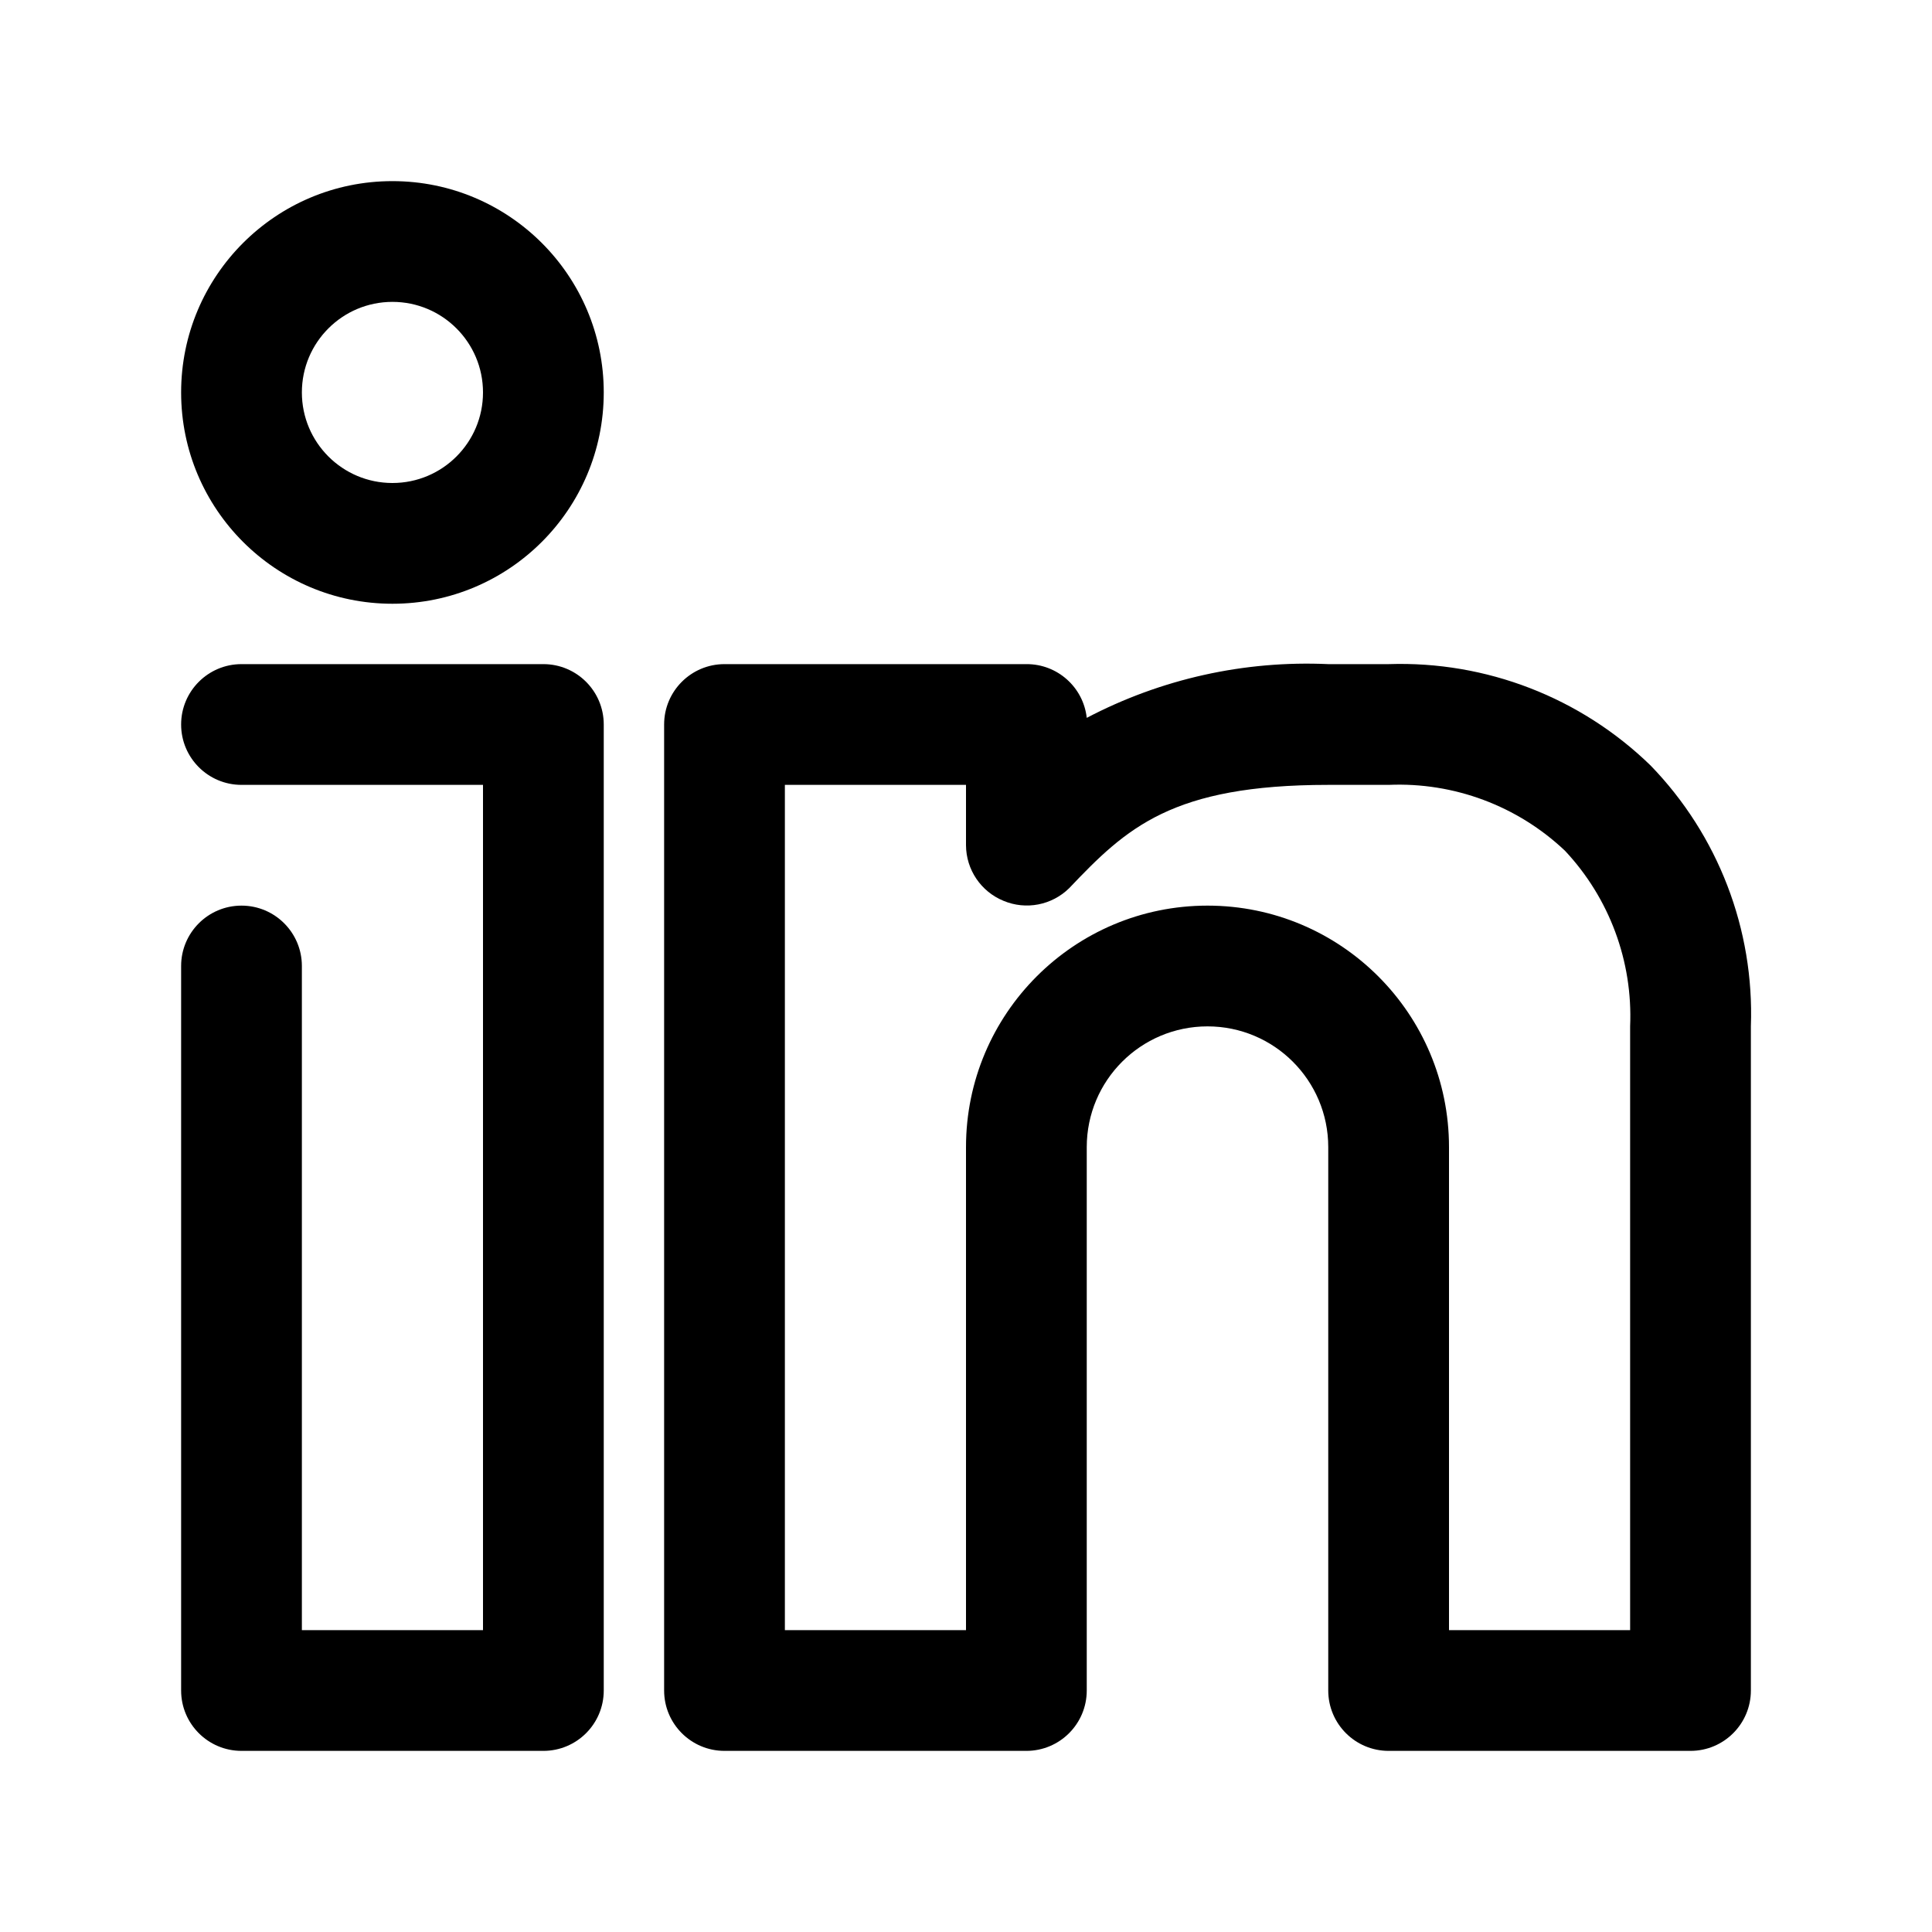
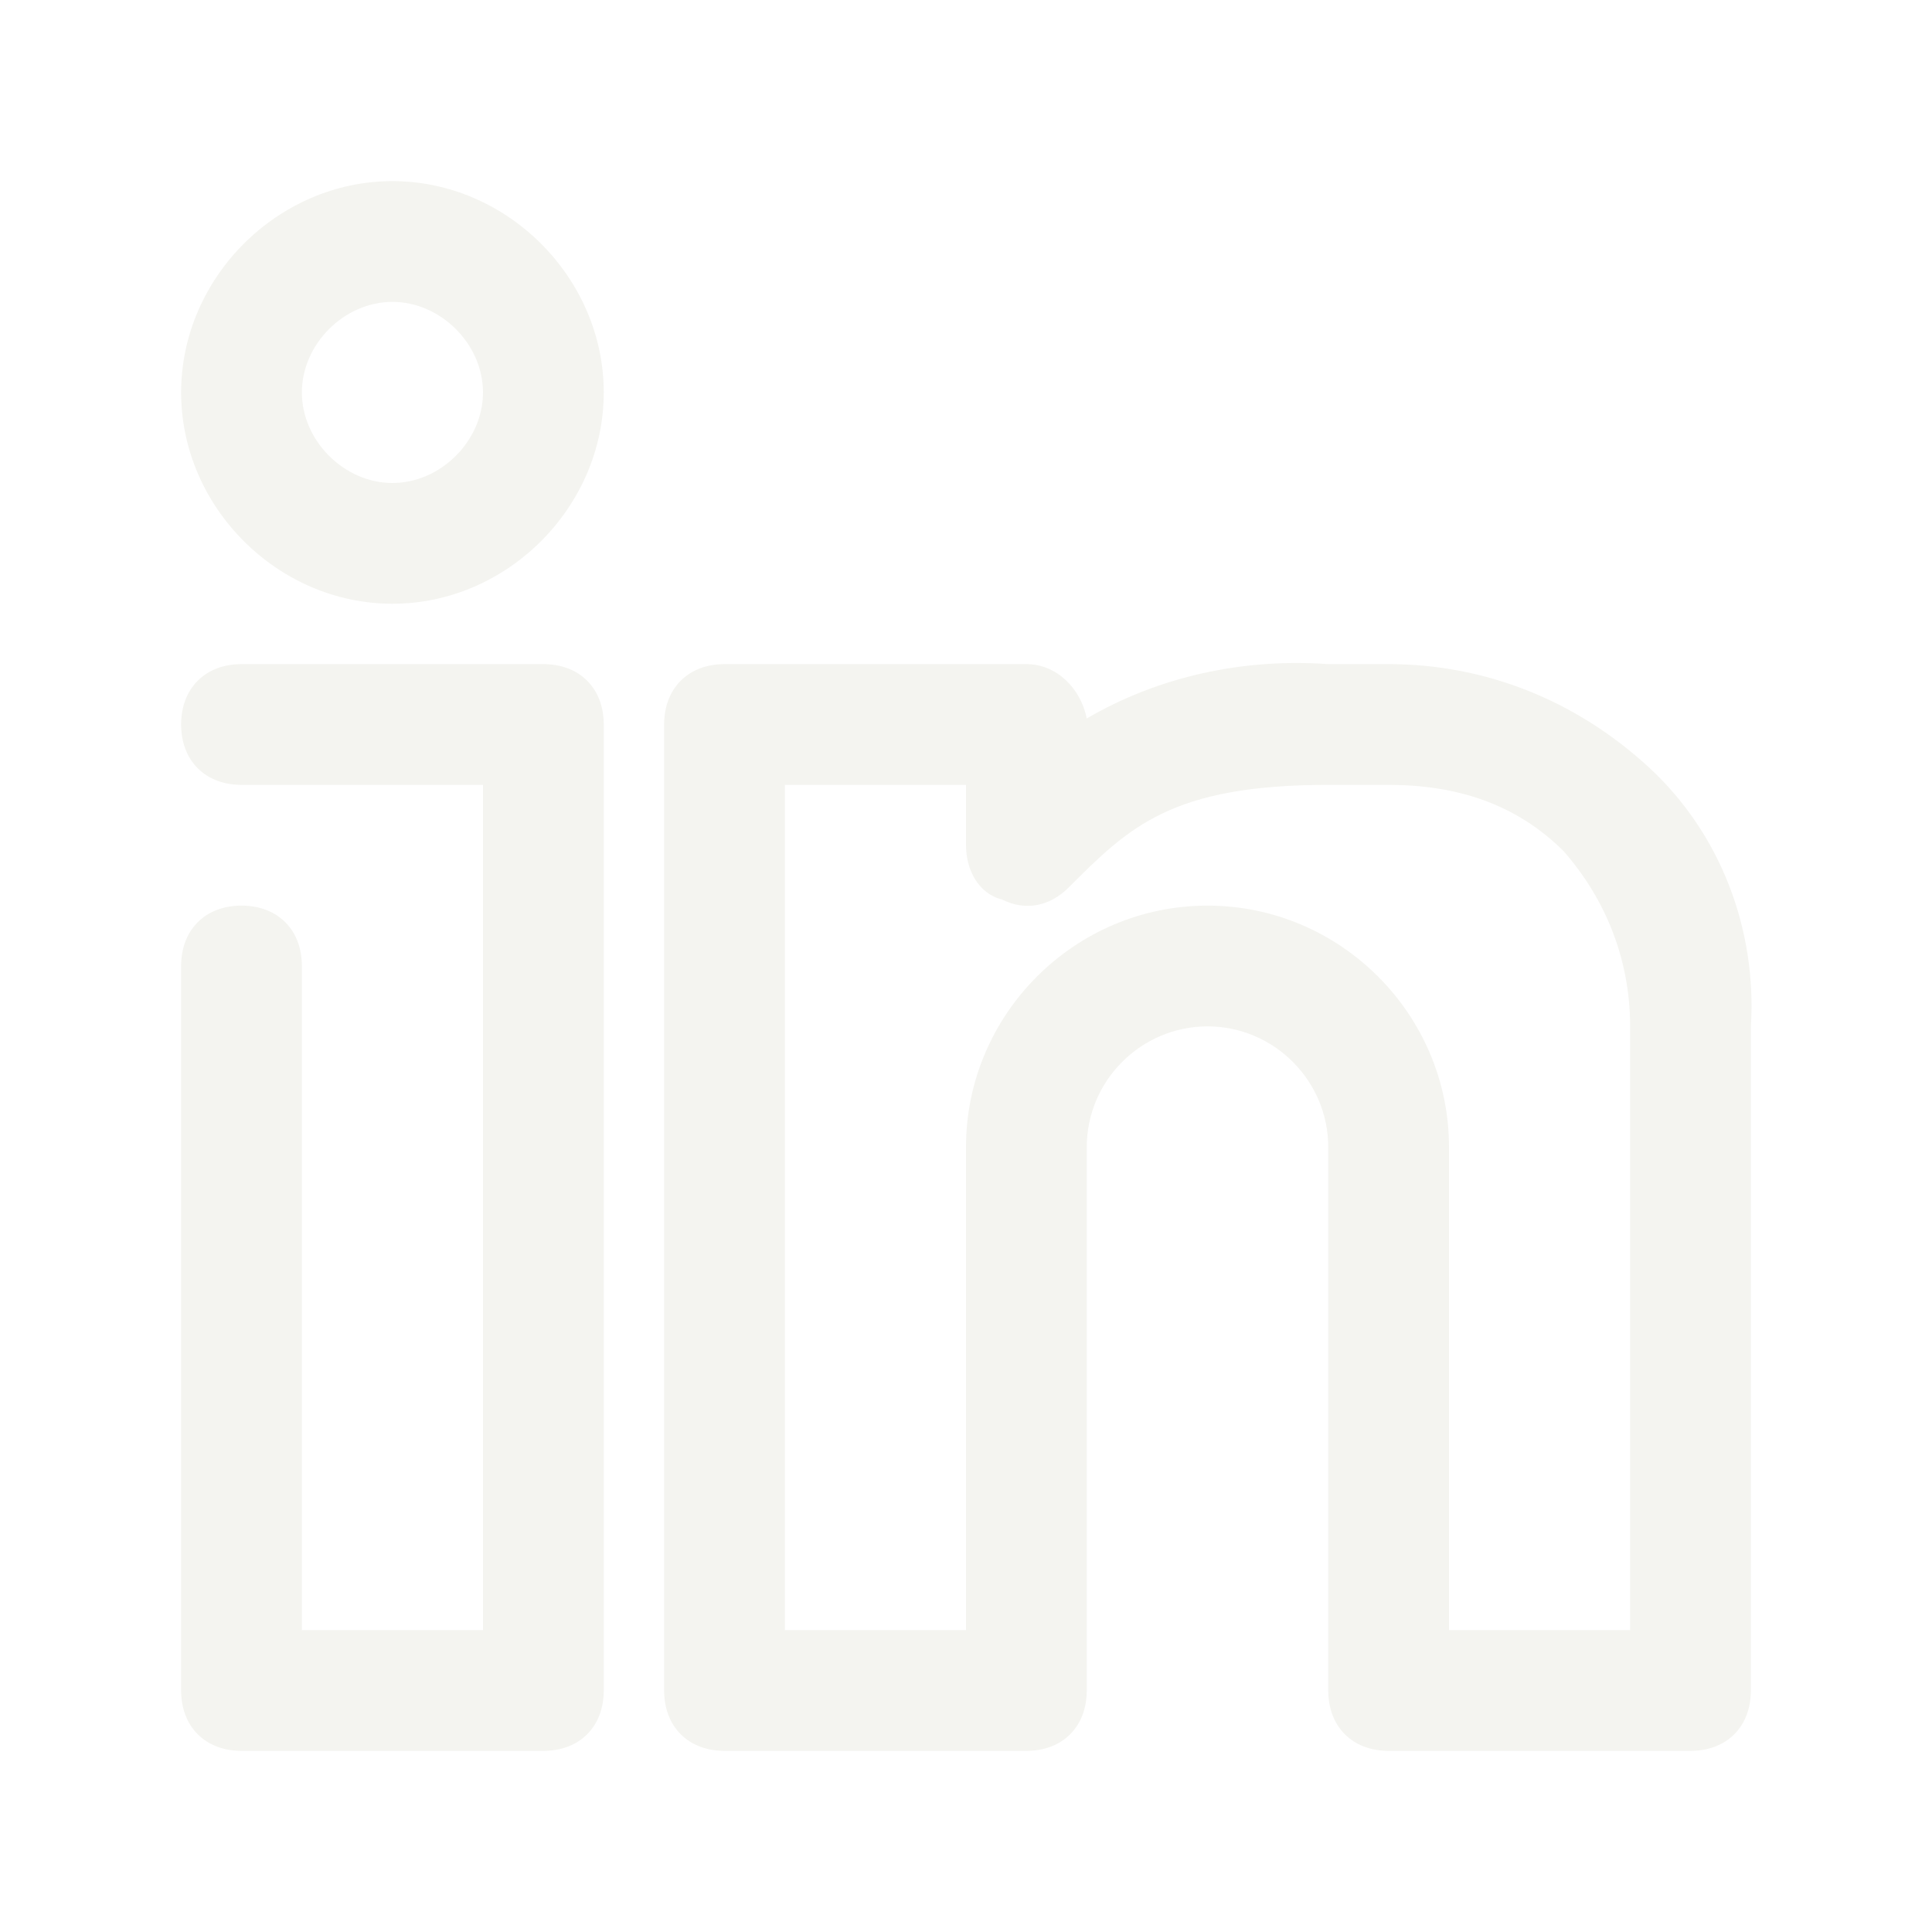
- <svg xmlns="http://www.w3.org/2000/svg" viewBox="0 0 32 32">
-   <g data-name="in linkedin portfolio social media" id="in_linkedin_portfolio_social_media">
-     <path d="M6.5,3A3.5,3.5,0,1,0,10,6.5,3.5,3.5,0,0,0,6.5,3Zm0,5A1.5,1.5,0,1,1,8,6.5,1.5,1.5,0,0,1,6.5,8Z" />
-     <path d="M9,11H4a1,1,0,0,0,0,2H8V27H5V16a1,1,0,0,0-2,0V28a1,1,0,0,0,1,1H9a1,1,0,0,0,1-1V12A1,1,0,0,0,9,11Z" />
-     <path d="M27.34,12.68A5.94,5.94,0,0,0,23,11H22a7.84,7.84,0,0,0-4,.89A1,1,0,0,0,17,11H12a1,1,0,0,0-1,1V28a1,1,0,0,0,1,1h5a1,1,0,0,0,1-1V19a2,2,0,0,1,4,0v9a1,1,0,0,0,1,1h5a1,1,0,0,0,1-1V17A5.9,5.9,0,0,0,27.34,12.68ZM27,27H24V19a4,4,0,0,0-8,0v8H13V13h3v1a1,1,0,0,0,.62.92,1,1,0,0,0,1.09-.21c.95-1,1.7-1.71,4.29-1.71h1a4,4,0,0,1,2.92,1.09A4,4,0,0,1,27,17Z" />
+ <svg xmlns="http://www.w3.org/2000/svg" version="1.1" id="Layer_1" x="0px" y="0px" viewBox="0 0 32 32" style="enable-background:new 0 0 32 32;" xml:space="preserve">
+   <style type="text/css">
+ 	.st0{fill:#F4F4F0;}
+ </style>
+   <g id="in_linkedin_portfolio_social_media">
+     <path class="st0" d="M6.5,3C4.6,3,3,4.6,3,6.5S4.6,10,6.5,10S10,8.4,10,6.5S8.4,3,6.5,3z M6.5,8C5.7,8,5,7.3,5,6.5S5.7,5,6.5,5   S8,5.7,8,6.5S7.3,8,6.5,8z" />
+     <path class="st0" d="M9,11H4c-0.6,0-1,0.4-1,1s0.4,1,1,1h4v14H5V16c0-0.6-0.4-1-1-1s-1,0.4-1,1v12c0,0.6,0.4,1,1,1h5   c0.6,0,1-0.4,1-1V12C10,11.4,9.6,11,9,11z" />
+     <path class="st0" d="M27.3,12.7c-1.2-1.1-2.7-1.7-4.3-1.7h-1c-1.4-0.1-2.8,0.2-4,0.9c-0.1-0.5-0.5-0.9-1-0.9h-5c-0.6,0-1,0.4-1,1   v16c0,0.6,0.4,1,1,1h5c0.6,0,1-0.4,1-1v-9c0-1.1,0.9-2,2-2s2,0.9,2,2v9c0,0.6,0.4,1,1,1h5c0.6,0,1-0.4,1-1V17   C29.1,15.4,28.5,13.8,27.3,12.7z M27,27h-3v-8c0-2.2-1.8-4-4-4s-4,1.8-4,4v8h-3V13h3v1c0,0.4,0.2,0.8,0.6,0.9   c0.4,0.2,0.8,0.1,1.1-0.2c1-1,1.7-1.7,4.3-1.7h1c1.1,0,2.1,0.3,2.9,1.1c0.7,0.8,1.1,1.8,1.1,2.9V27z" />
  </g>
</svg>
